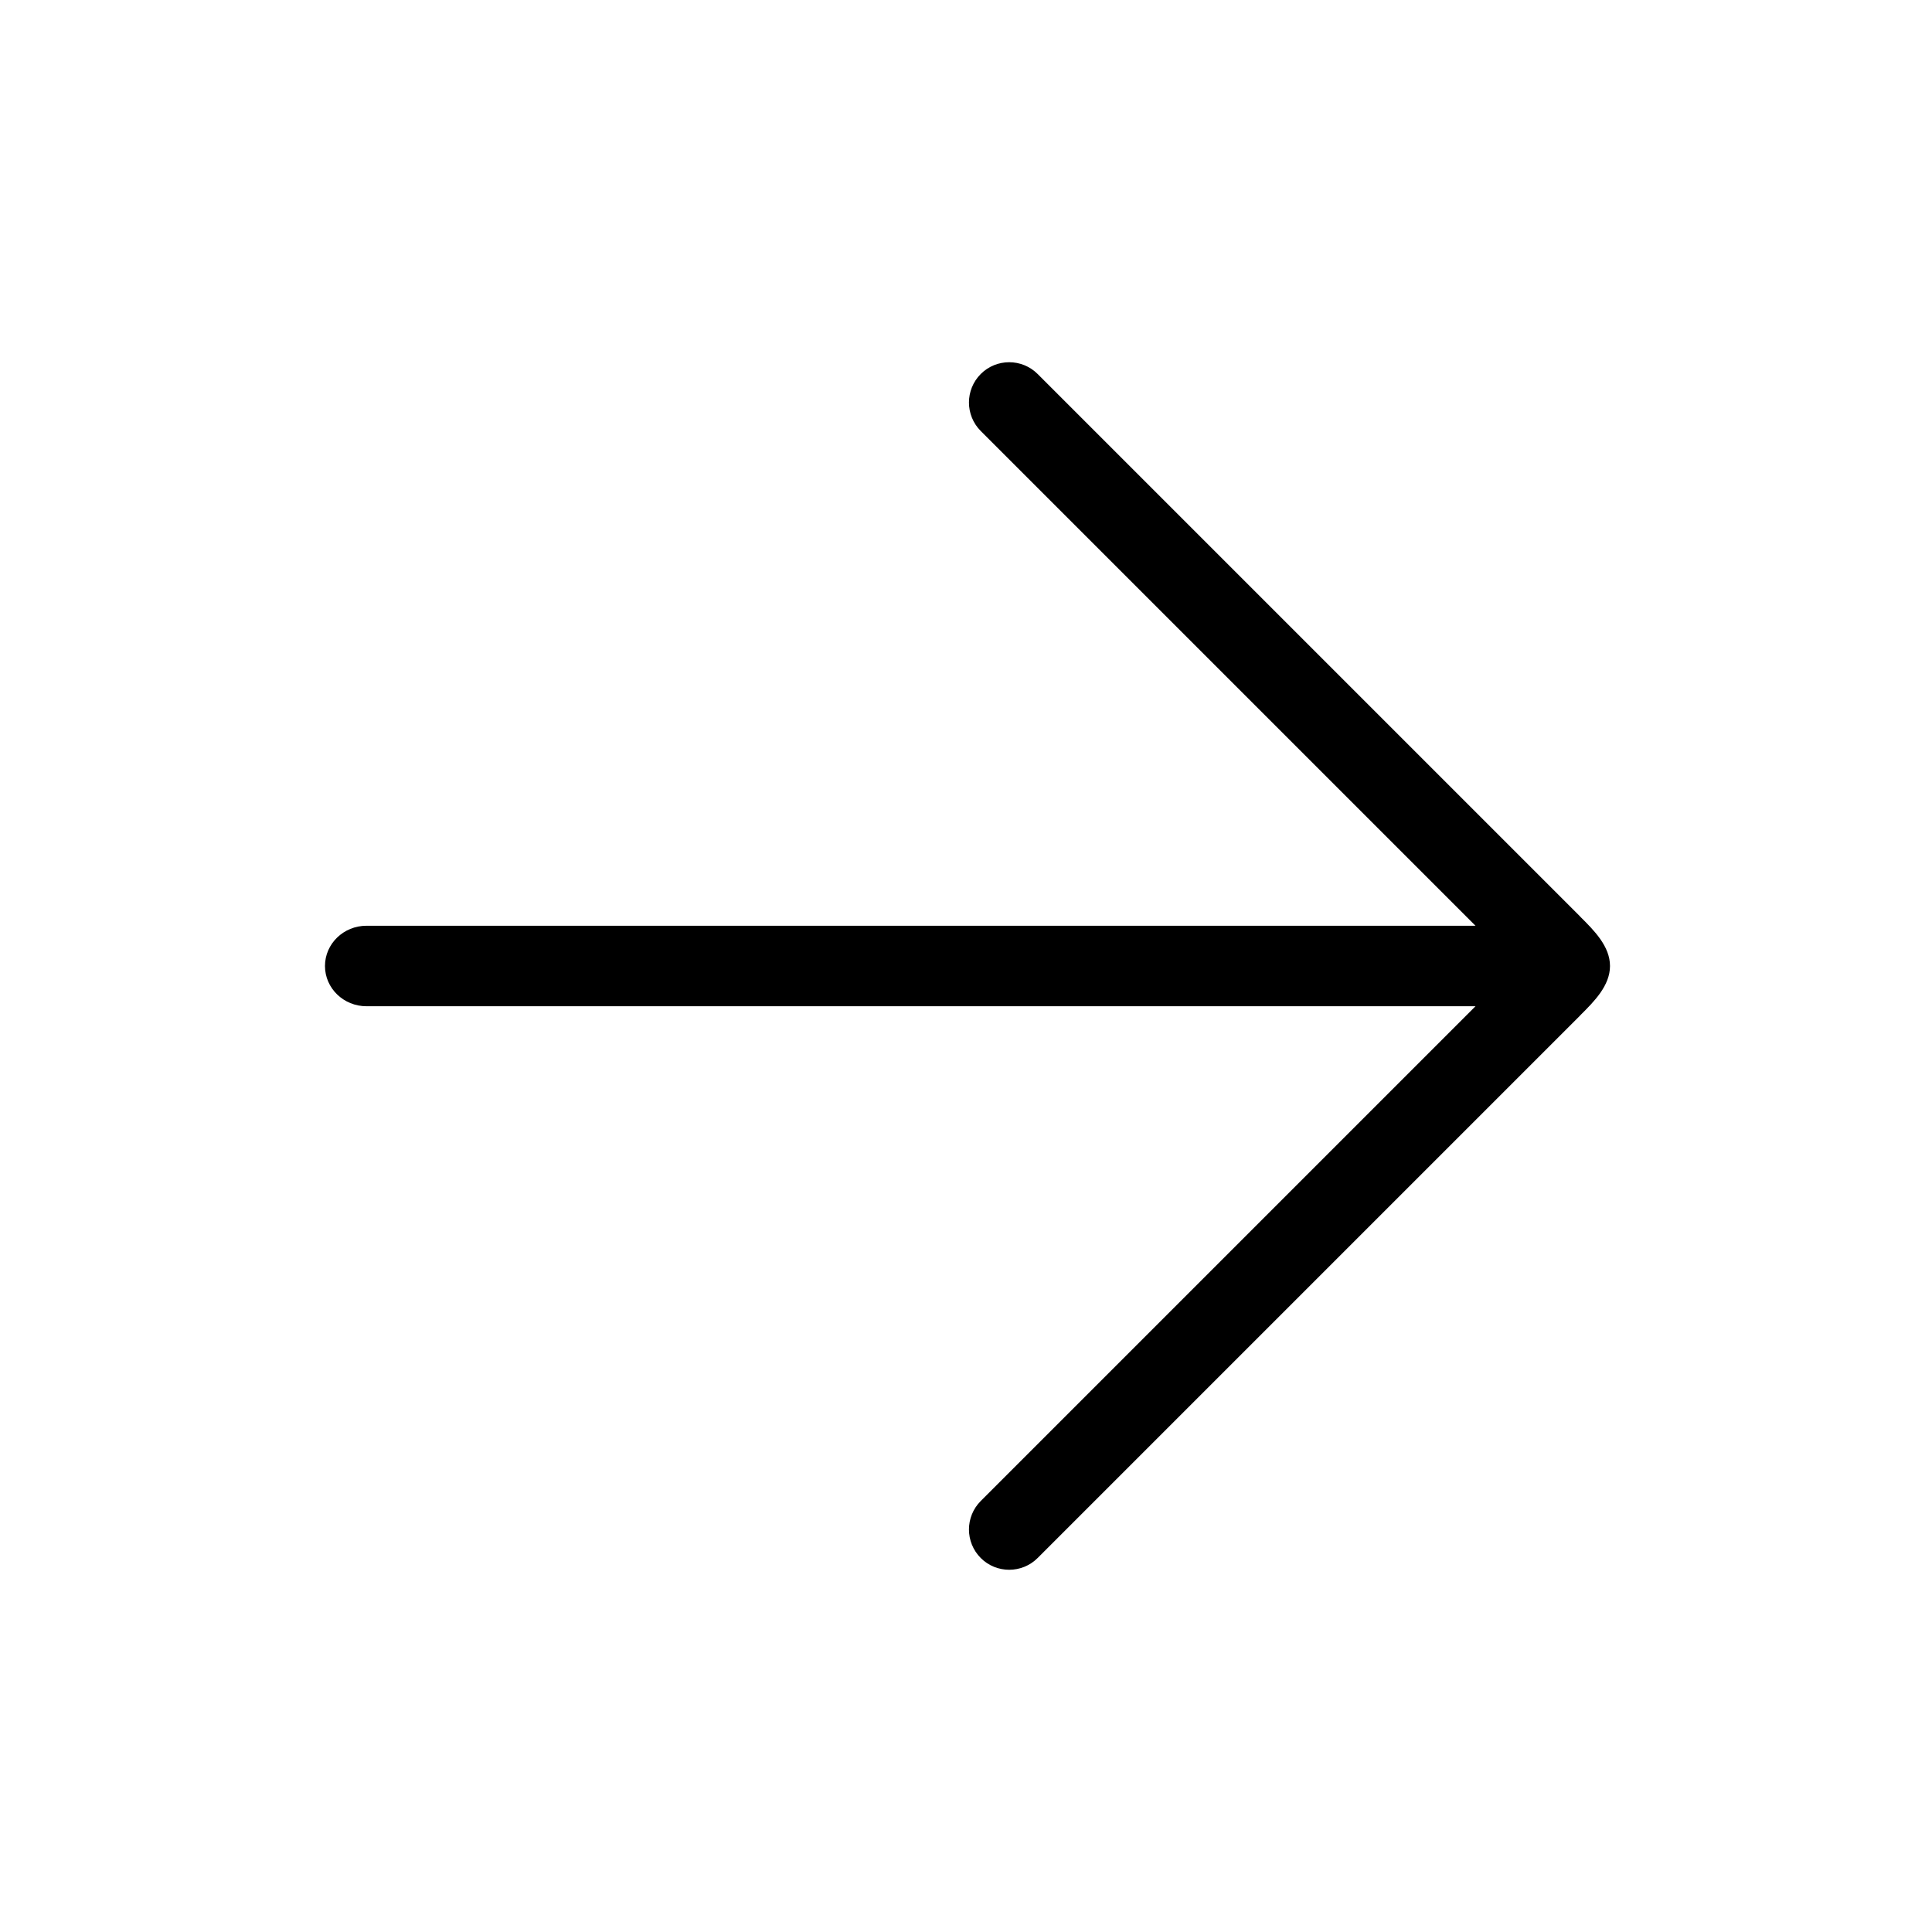
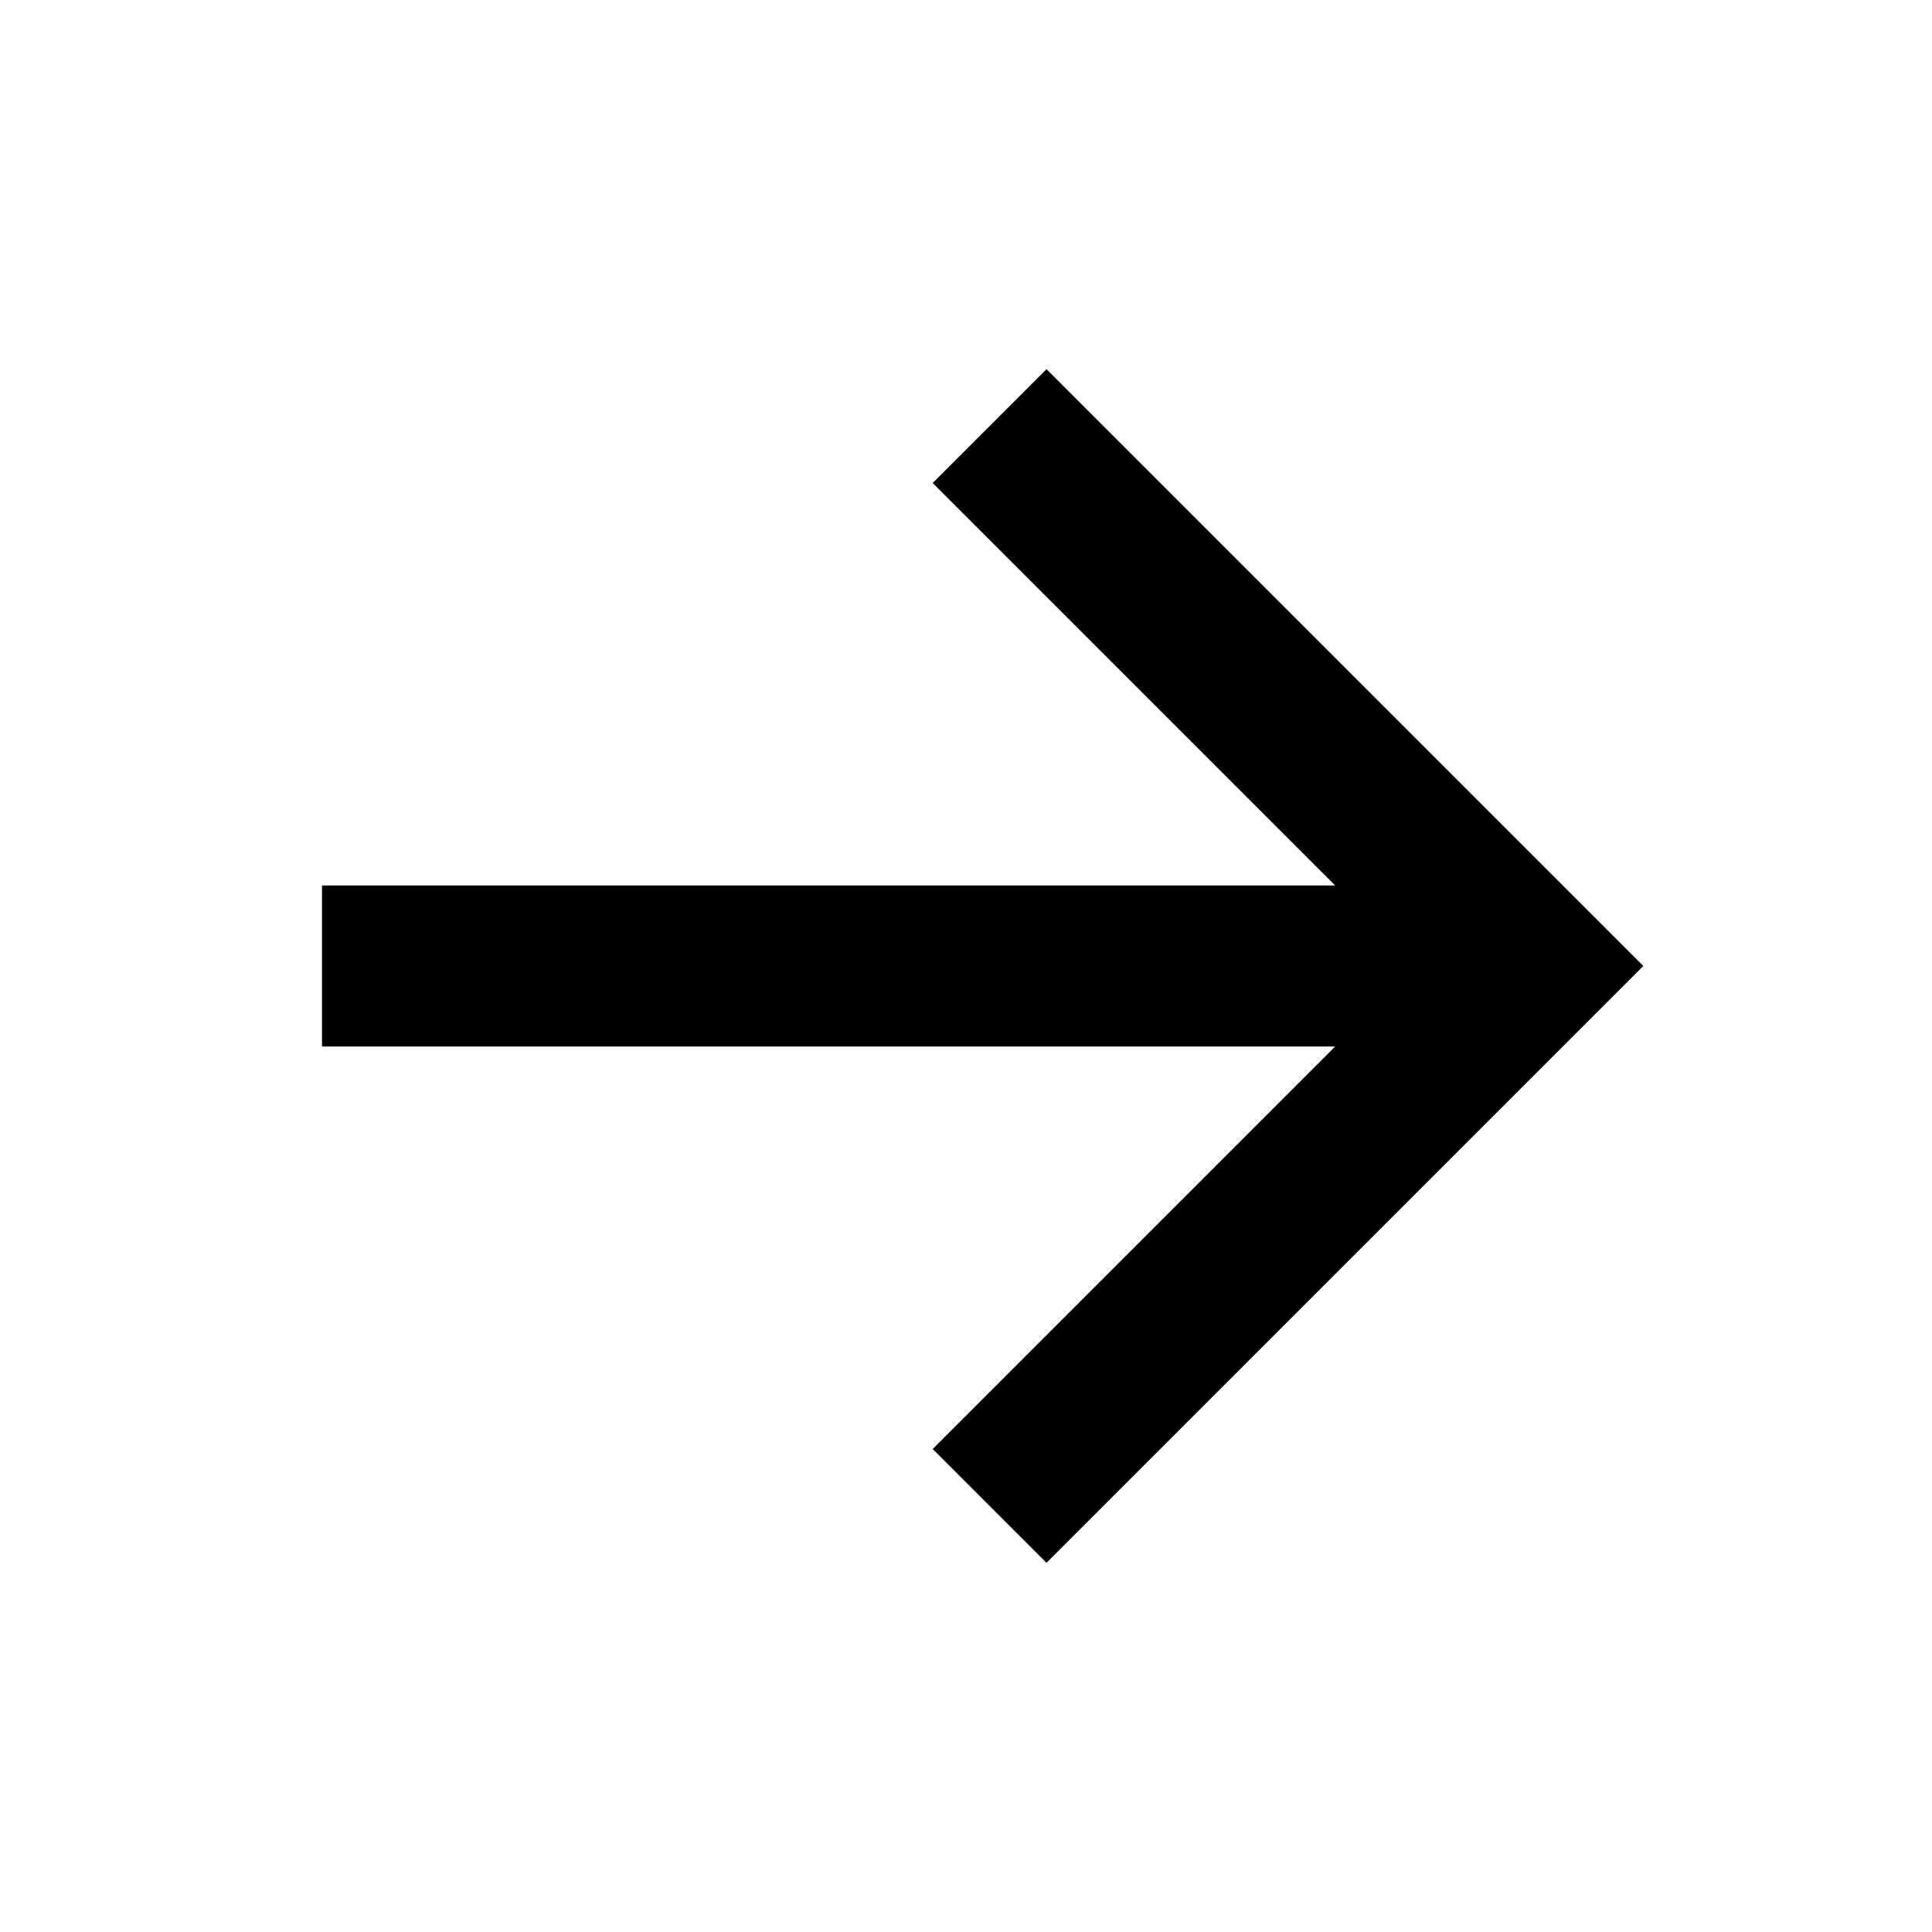
<svg xmlns="http://www.w3.org/2000/svg" width="24" height="24" viewBox="0 0 24 24" fill="none">
-   <path fill-rule="evenodd" clip-rule="evenodd" d="M18.329 11.5L12.183 5.354C11.988 5.158 11.988 4.842 12.183 4.646C12.378 4.451 12.695 4.451 12.89 4.646L19.627 11.383L19.631 11.388C19.804 11.56 20 11.756 20 12C20 12.244 19.804 12.44 19.631 12.612L19.627 12.617L12.89 19.354C12.695 19.549 12.378 19.549 12.183 19.354C11.988 19.158 11.988 18.842 12.183 18.646L18.329 12.5L4.553 12.5C4.268 12.5 4.037 12.276 4.037 12C4.037 11.724 4.268 11.5 4.553 11.5L18.329 11.5Z" fill="currentcolor" />
+   <path d="M13 4.586L20.414 12L13 19.414L11.586 18L16.586 13H4V11H16.586L11.586 6L13 4.586Z" fill="currentcolor" />
</svg>
